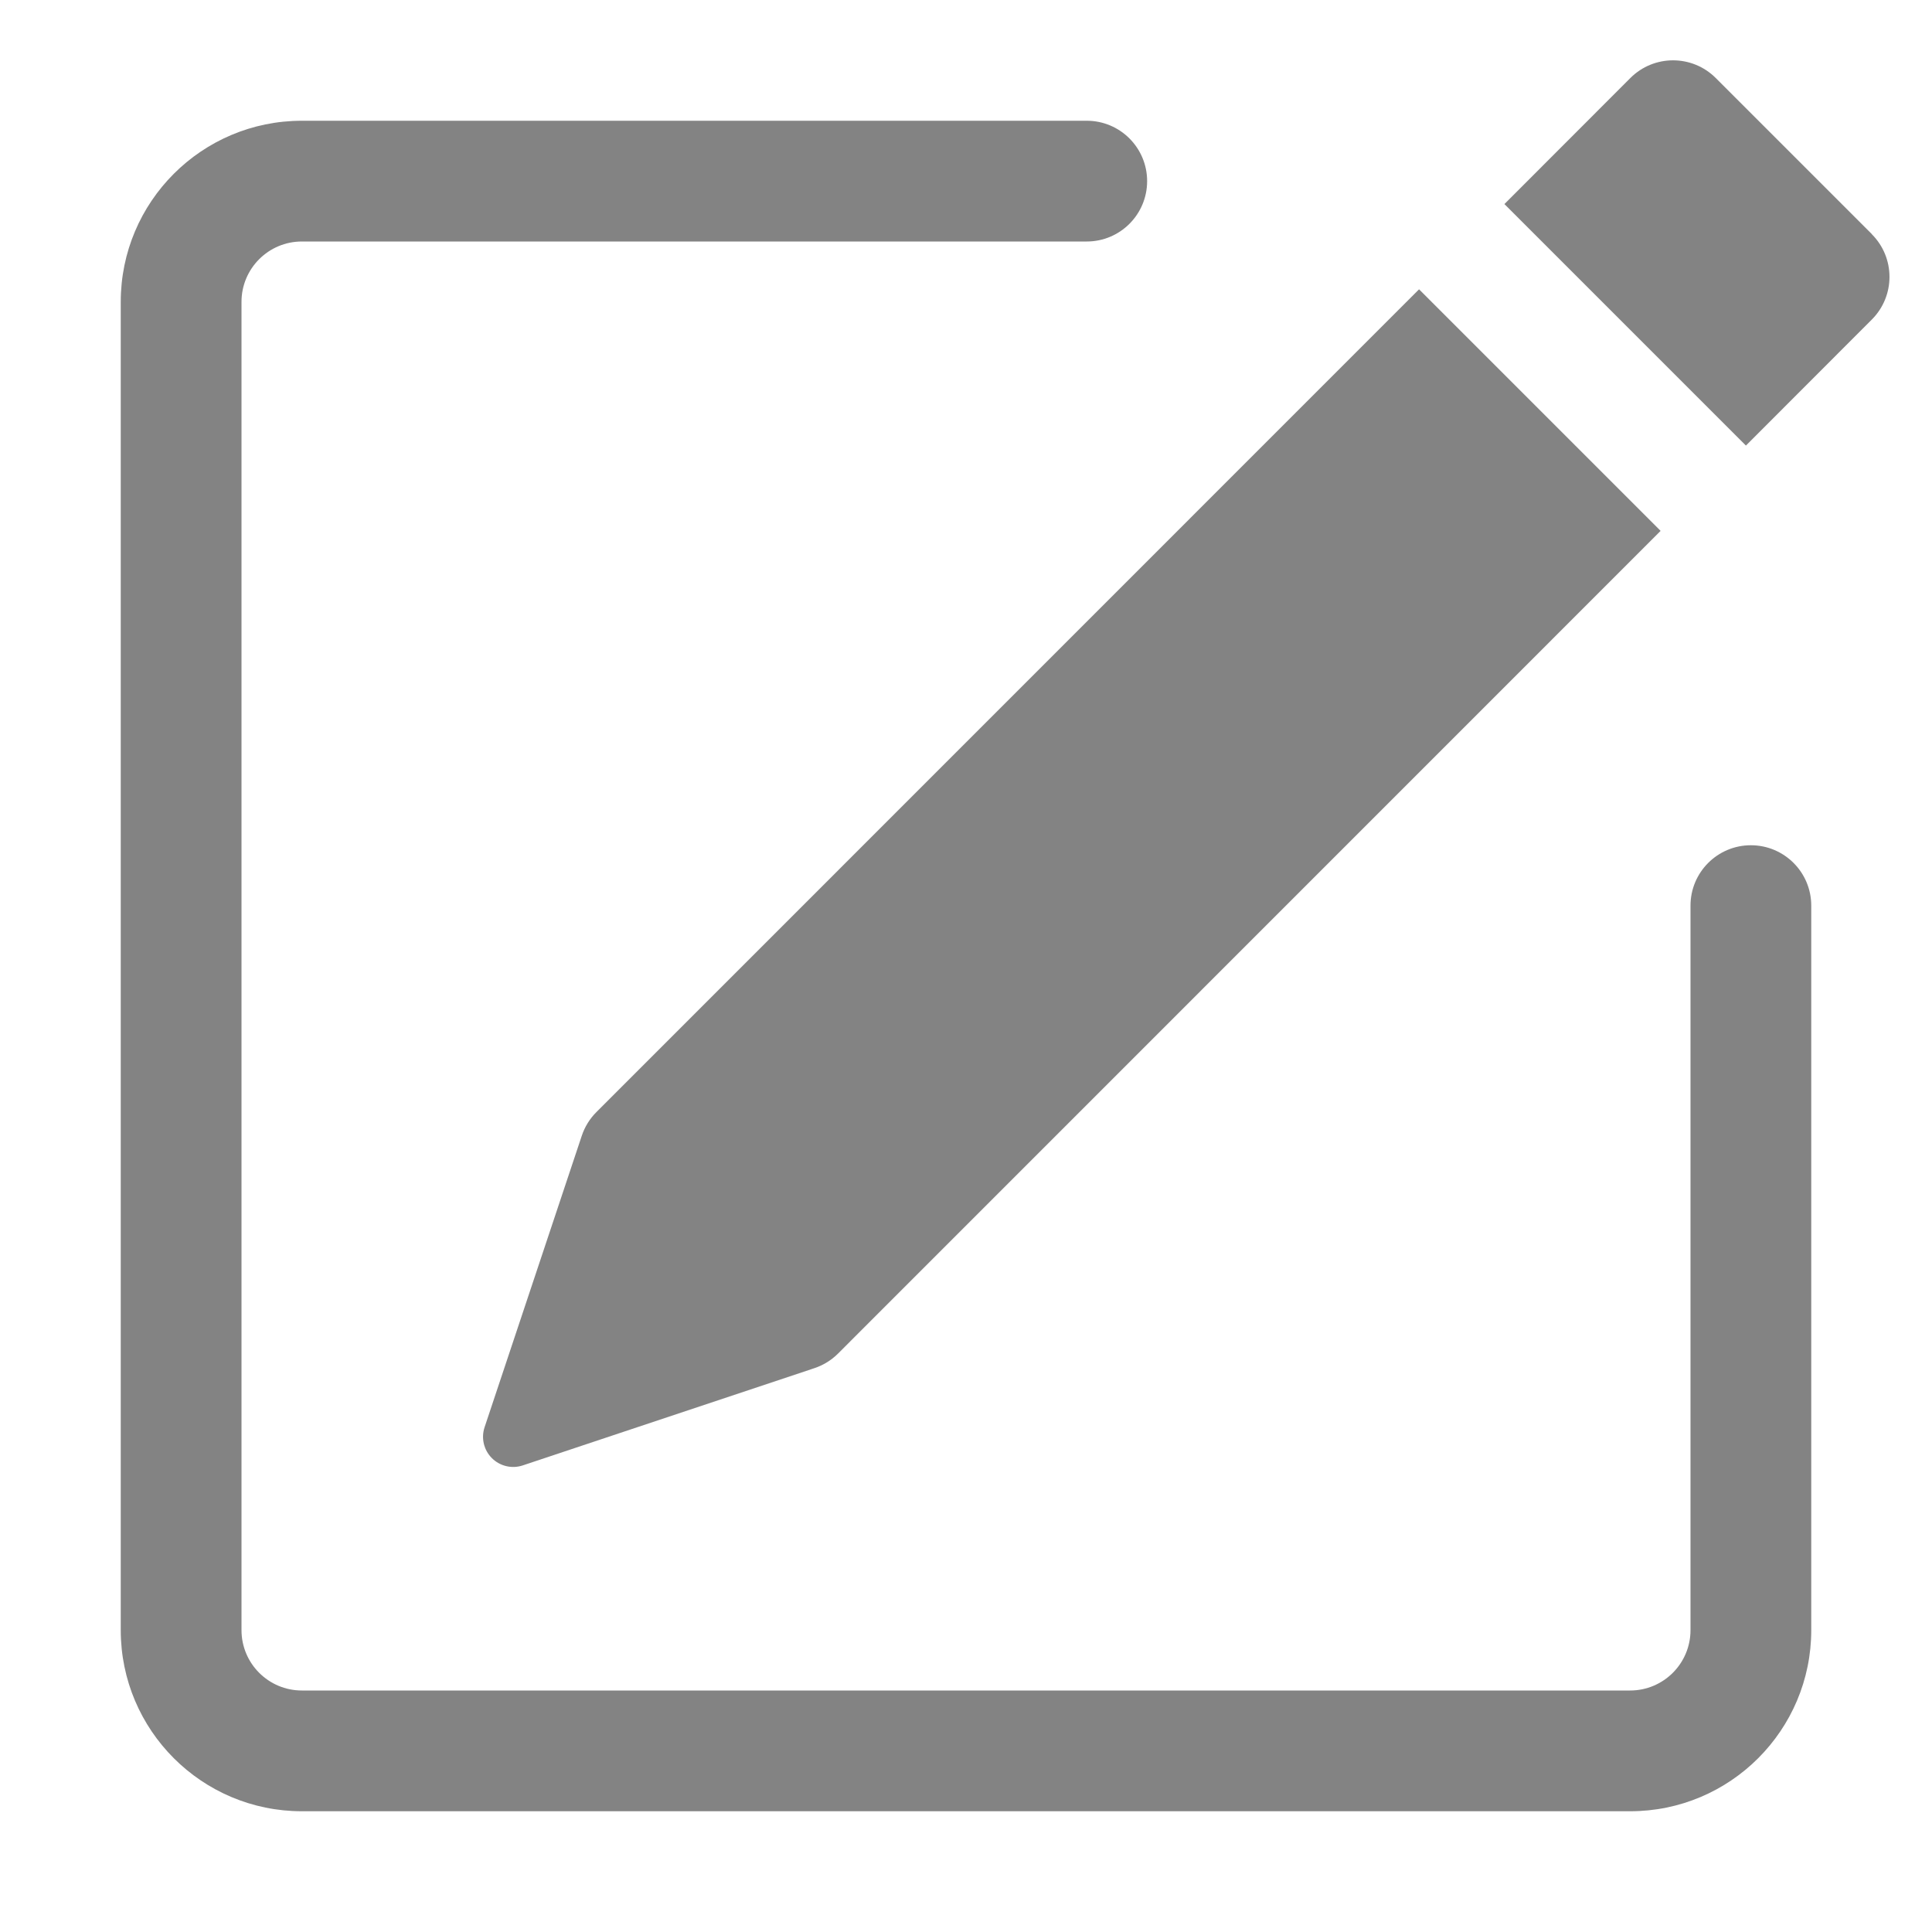
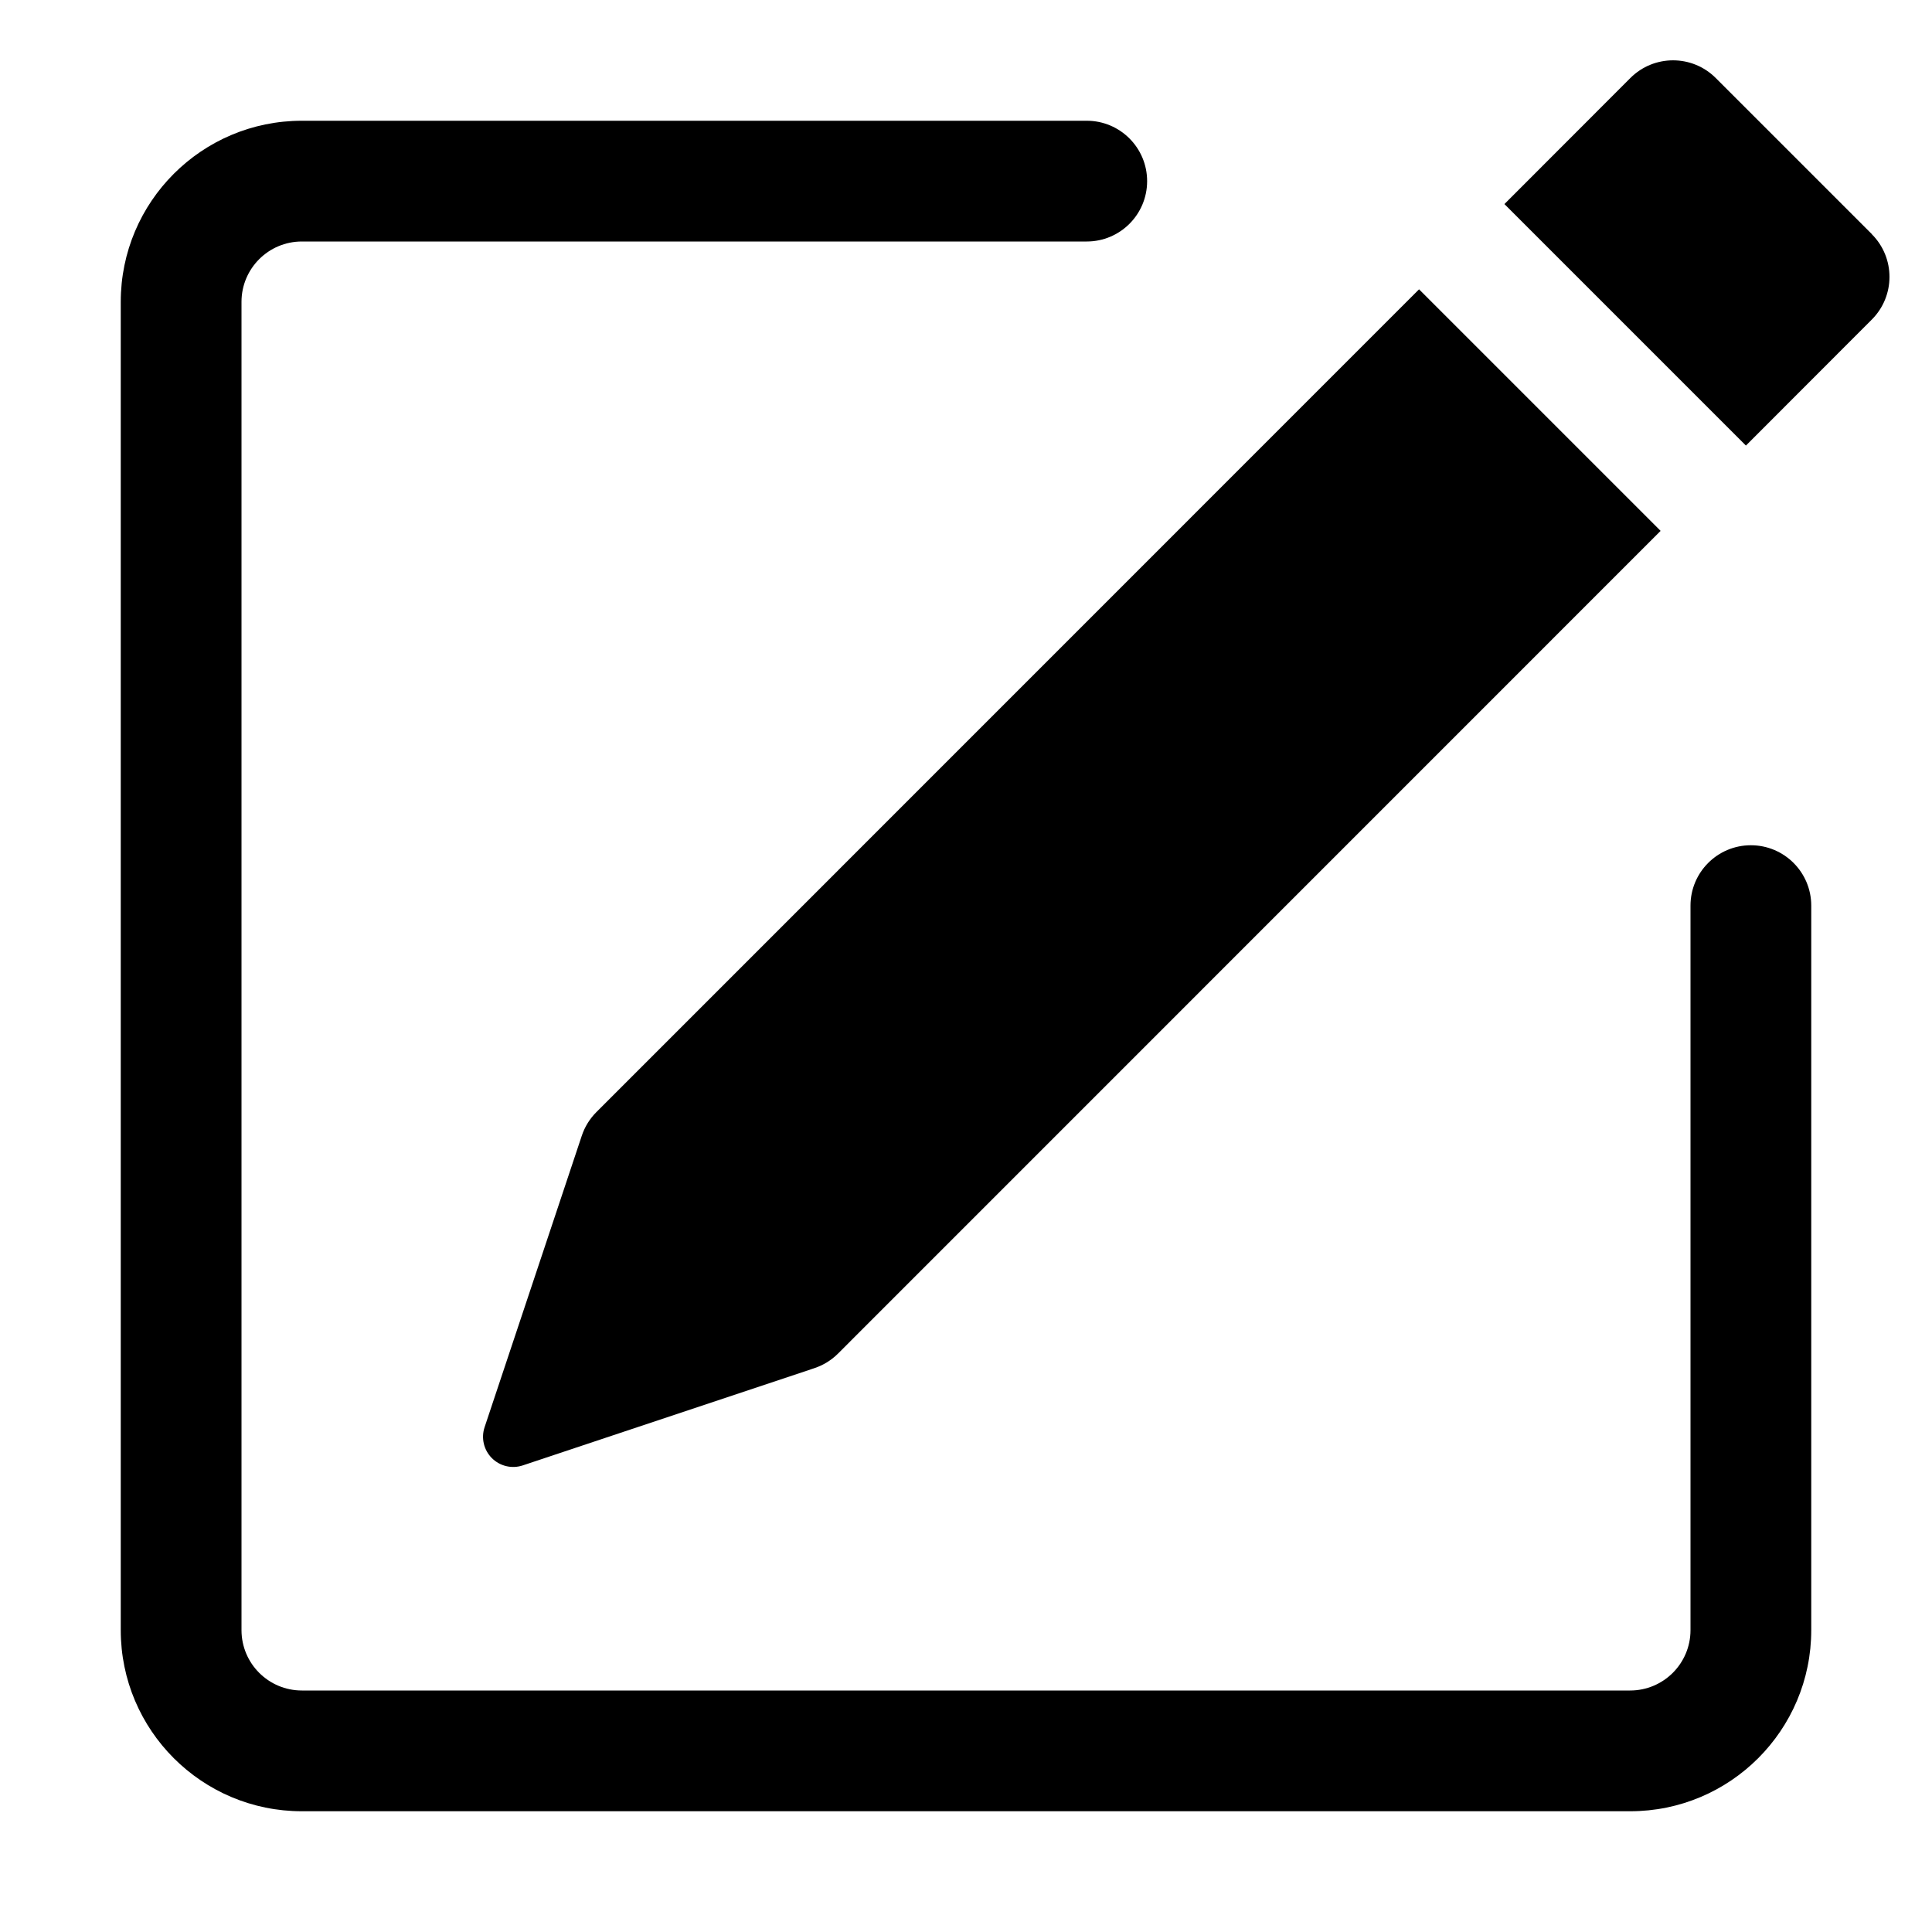
- <svg xmlns="http://www.w3.org/2000/svg" width="16" height="16" fill="#838383" class="bi bi-pencil-square" viewBox="0 0 16 16">
+ <svg xmlns="http://www.w3.org/2000/svg" width="16" height="16" fill="currentColor" class="bi bi-pencil-square" viewBox="0 0 16 16">
  <path d="M15.502 1.94a.5.5 0 0 1 0 .706L14.459 3.69l-2-2L13.502.646a.5.5 0 0 1 .707 0l1.293 1.293zm-1.75 2.456-2-2L4.939 9.21a.5.5 0 0 0-.121.196l-.805 2.414a.25.25 0 0 0 .316.316l2.414-.805a.5.5 0 0 0 .196-.12l6.813-6.814z" />
  <path fill-rule="evenodd" d="M1 13.5A1.5 1.5 0 0 0 2.5 15h11a1.5 1.5 0 0 0 1.5-1.5v-6a.5.5 0 0 0-1 0v6a.5.5 0 0 1-.5.5h-11a.5.5 0 0 1-.5-.5v-11a.5.5 0 0 1 .5-.5H9a.5.5 0 0 0 0-1H2.5A1.5 1.5 0 0 0 1 2.5v11z" />
</svg>
